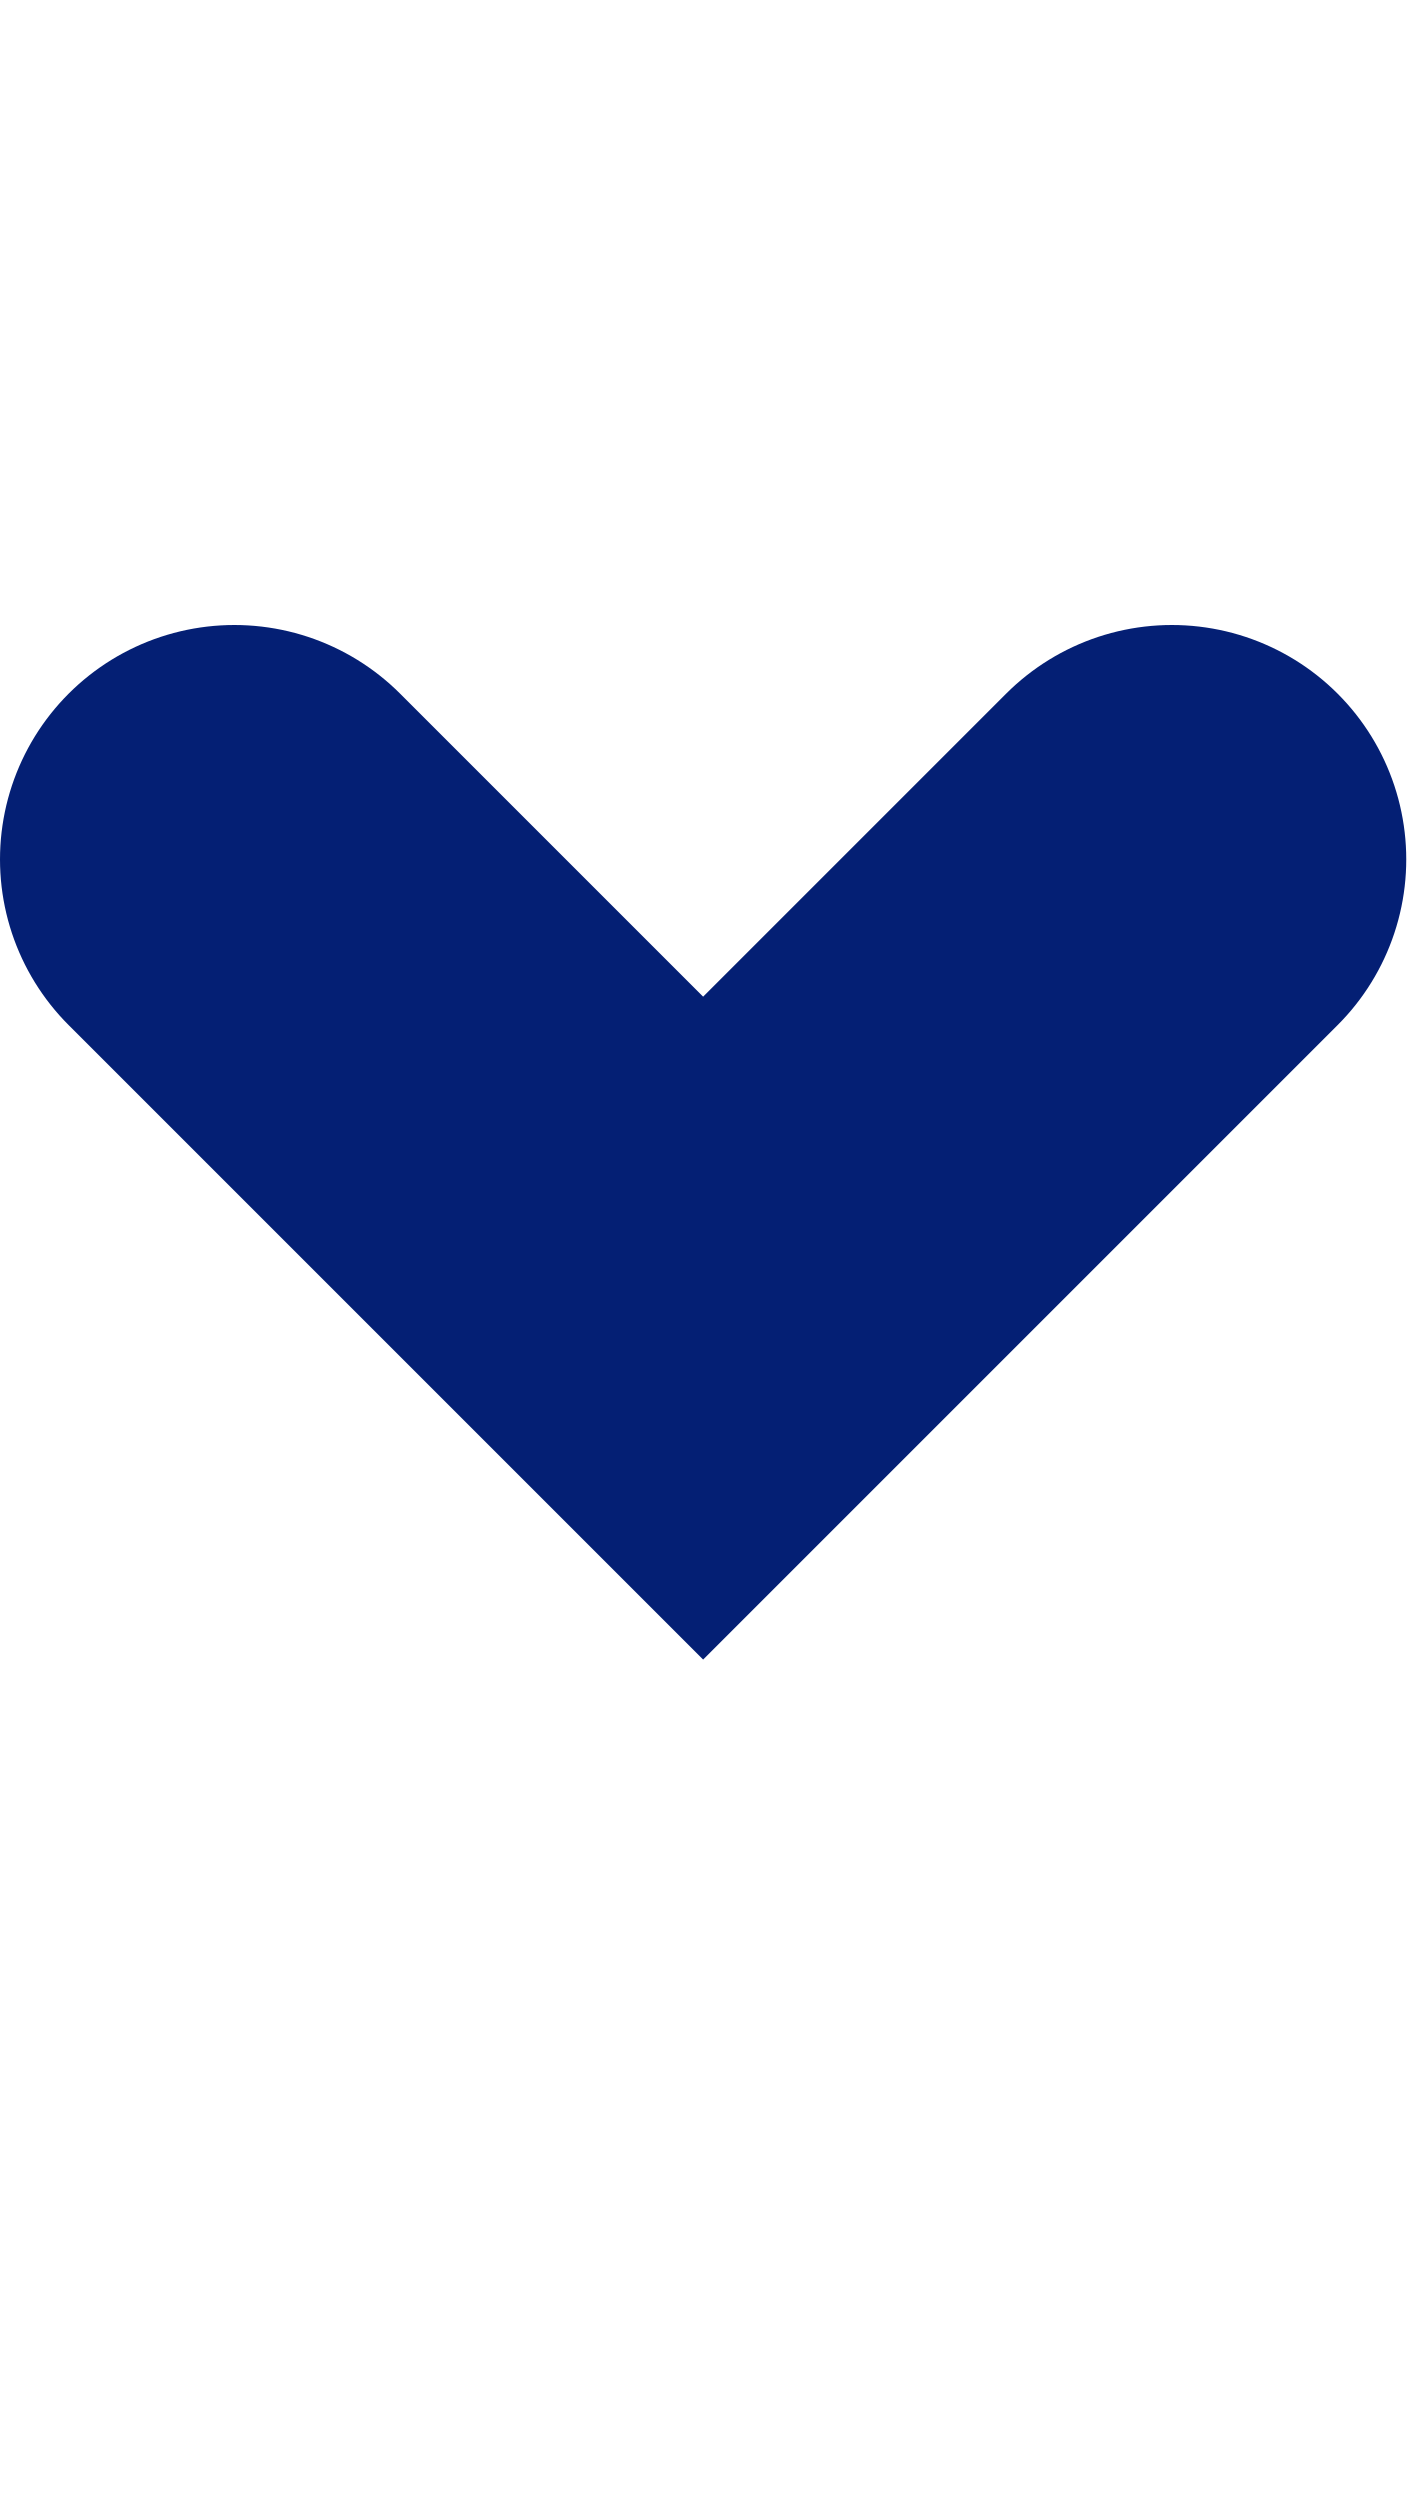
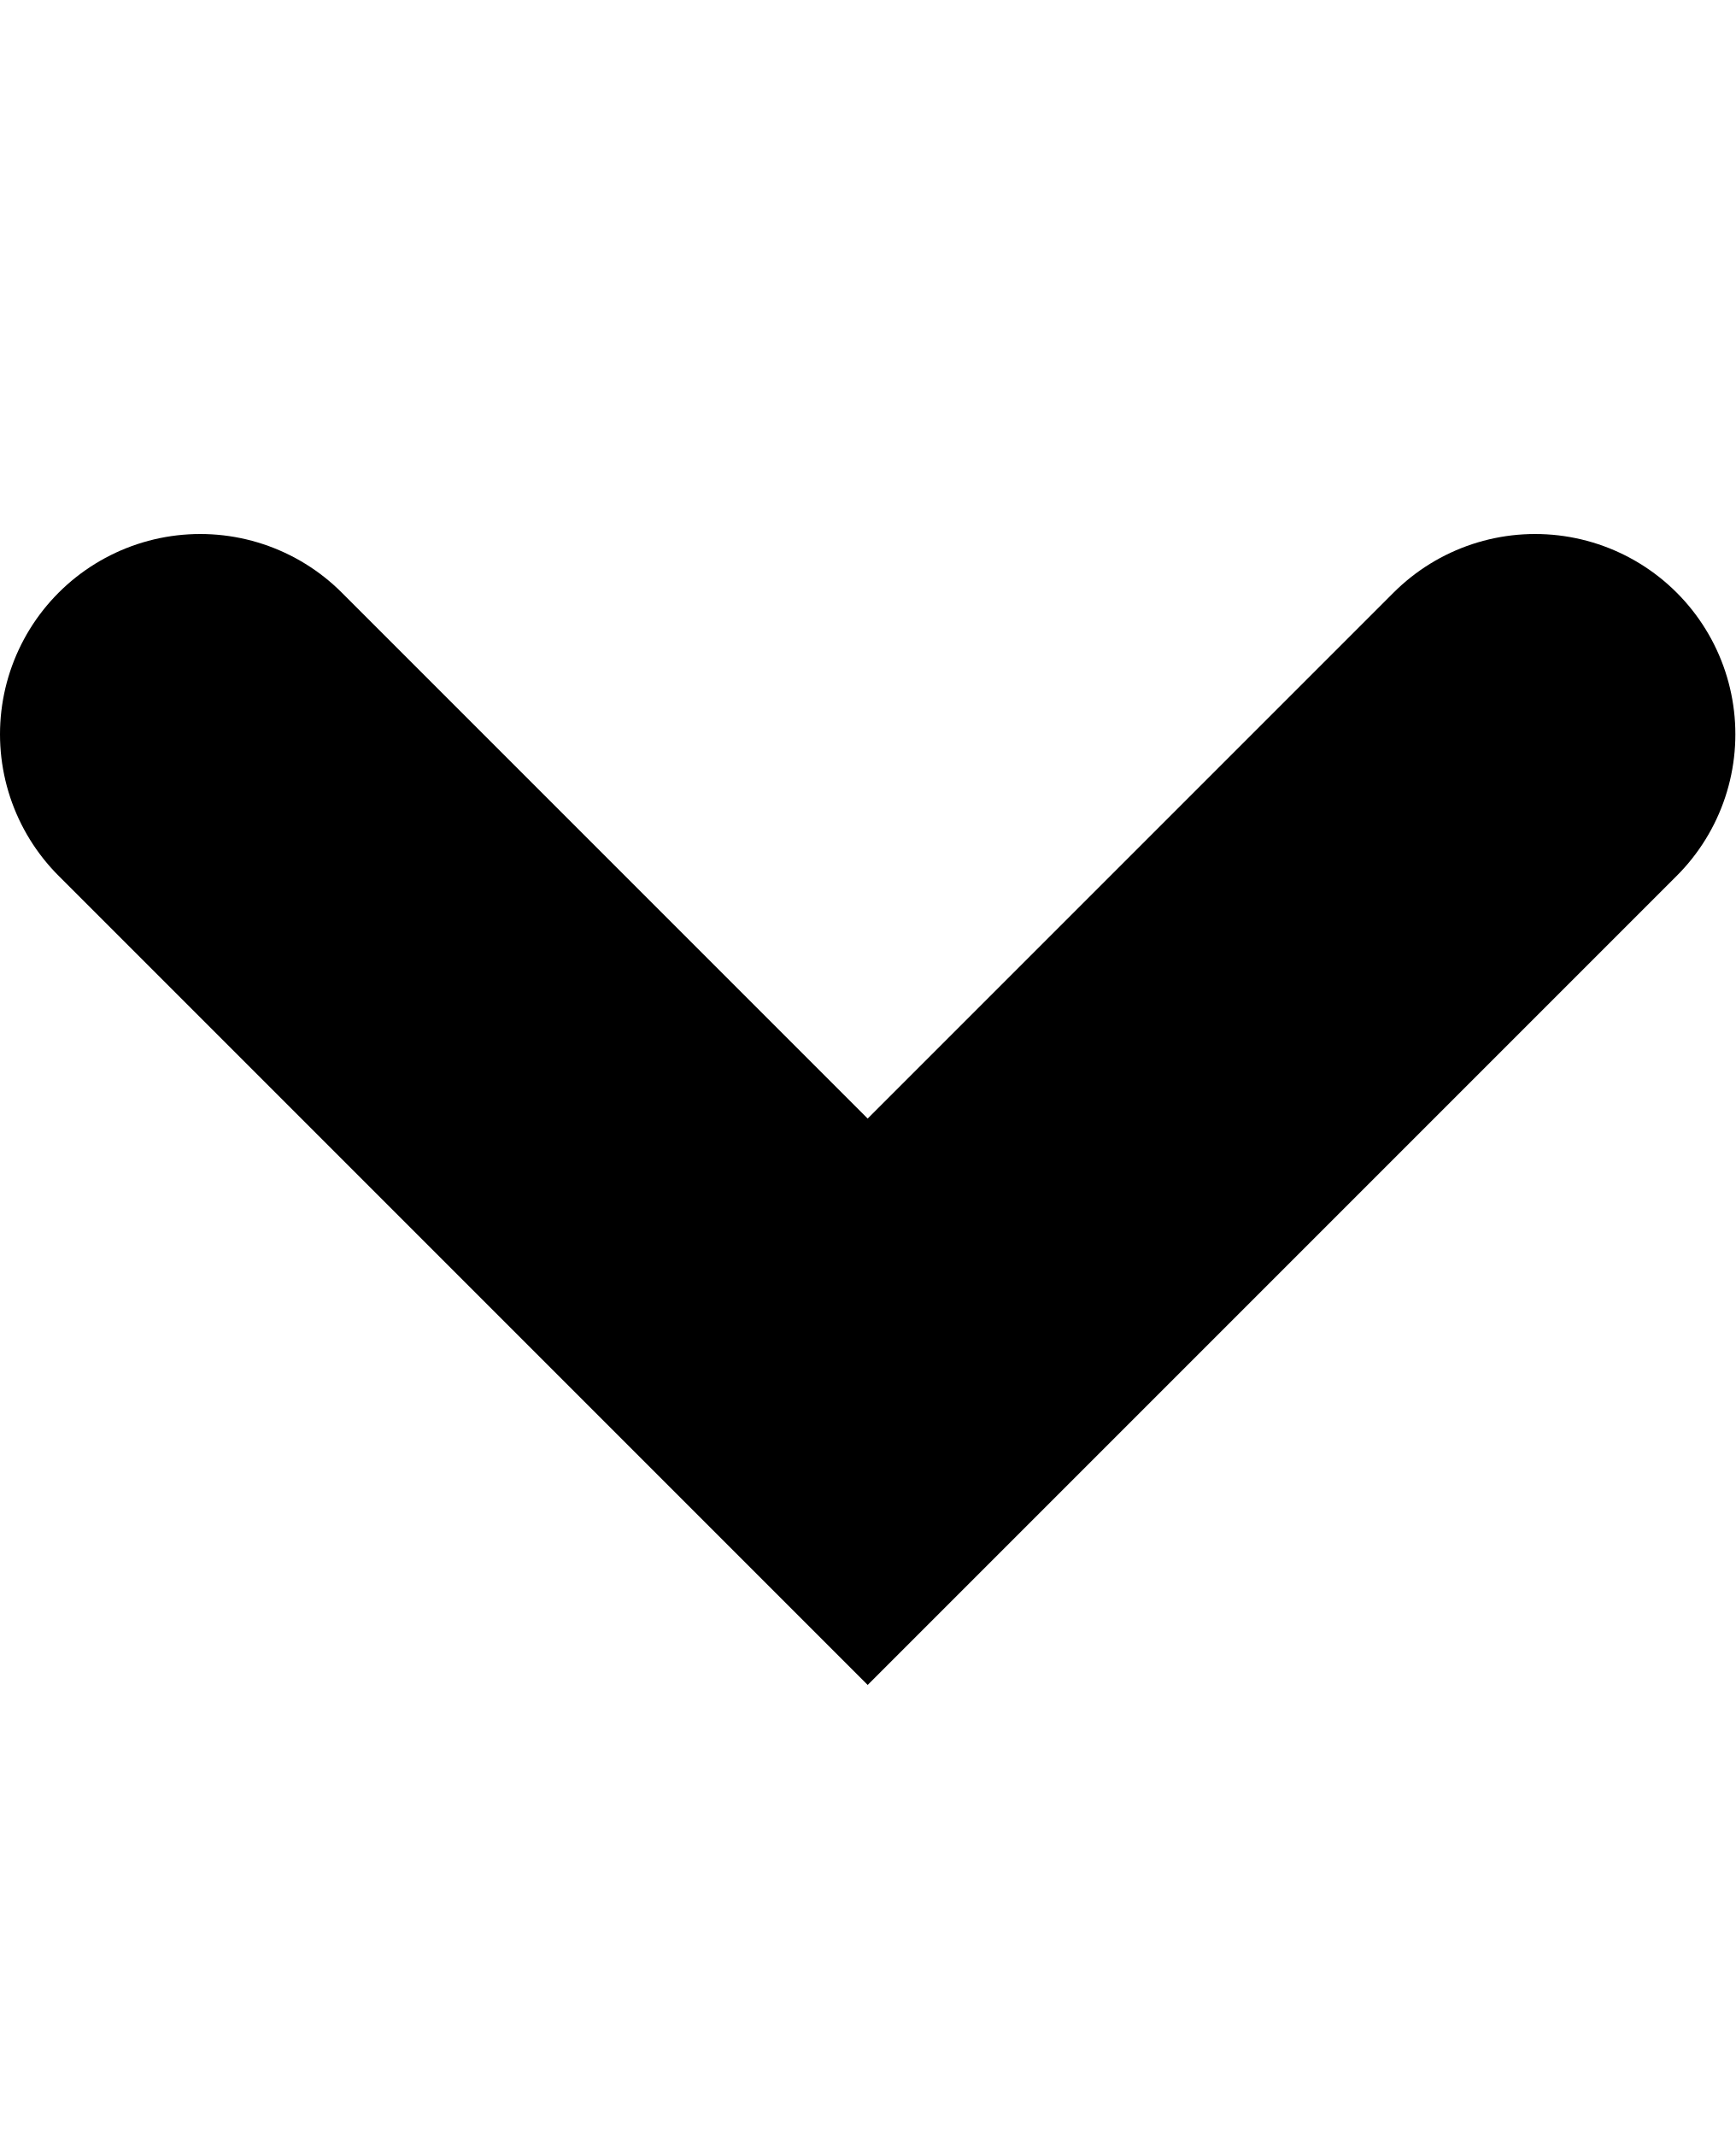
- <svg xmlns="http://www.w3.org/2000/svg" width="9px" height="16px" viewBox="0 0 9 16" version="1.1">
-   <g id="icons/chevron-down-small" stroke="none" stroke-width="1" fill="none" fill-rule="evenodd" stroke-linecap="round">
-     <polyline id="Line-3" stroke="#041F74" stroke-width="3" transform="translate(4.5, 7) rotate(90) translate(-4.5, -7) " points="3 4 6 7 3 10" />
+ <svg xmlns="http://www.w3.org/2000/svg" width="13px" height="16px" viewBox="0 0 13 16" version="1.1">
+   <g id="icons/chevron-down" stroke="none" stroke-width="1" fill="none" fill-rule="evenodd" stroke-linecap="round">
+     <polyline id="Line-3" stroke="#000000" stroke-width="3" transform="translate(6.5, 8) scale(-1, 1) rotate(90) translate(-6.5, -8) " points="4 3 9 8 4 13" />
  </g>
</svg>
